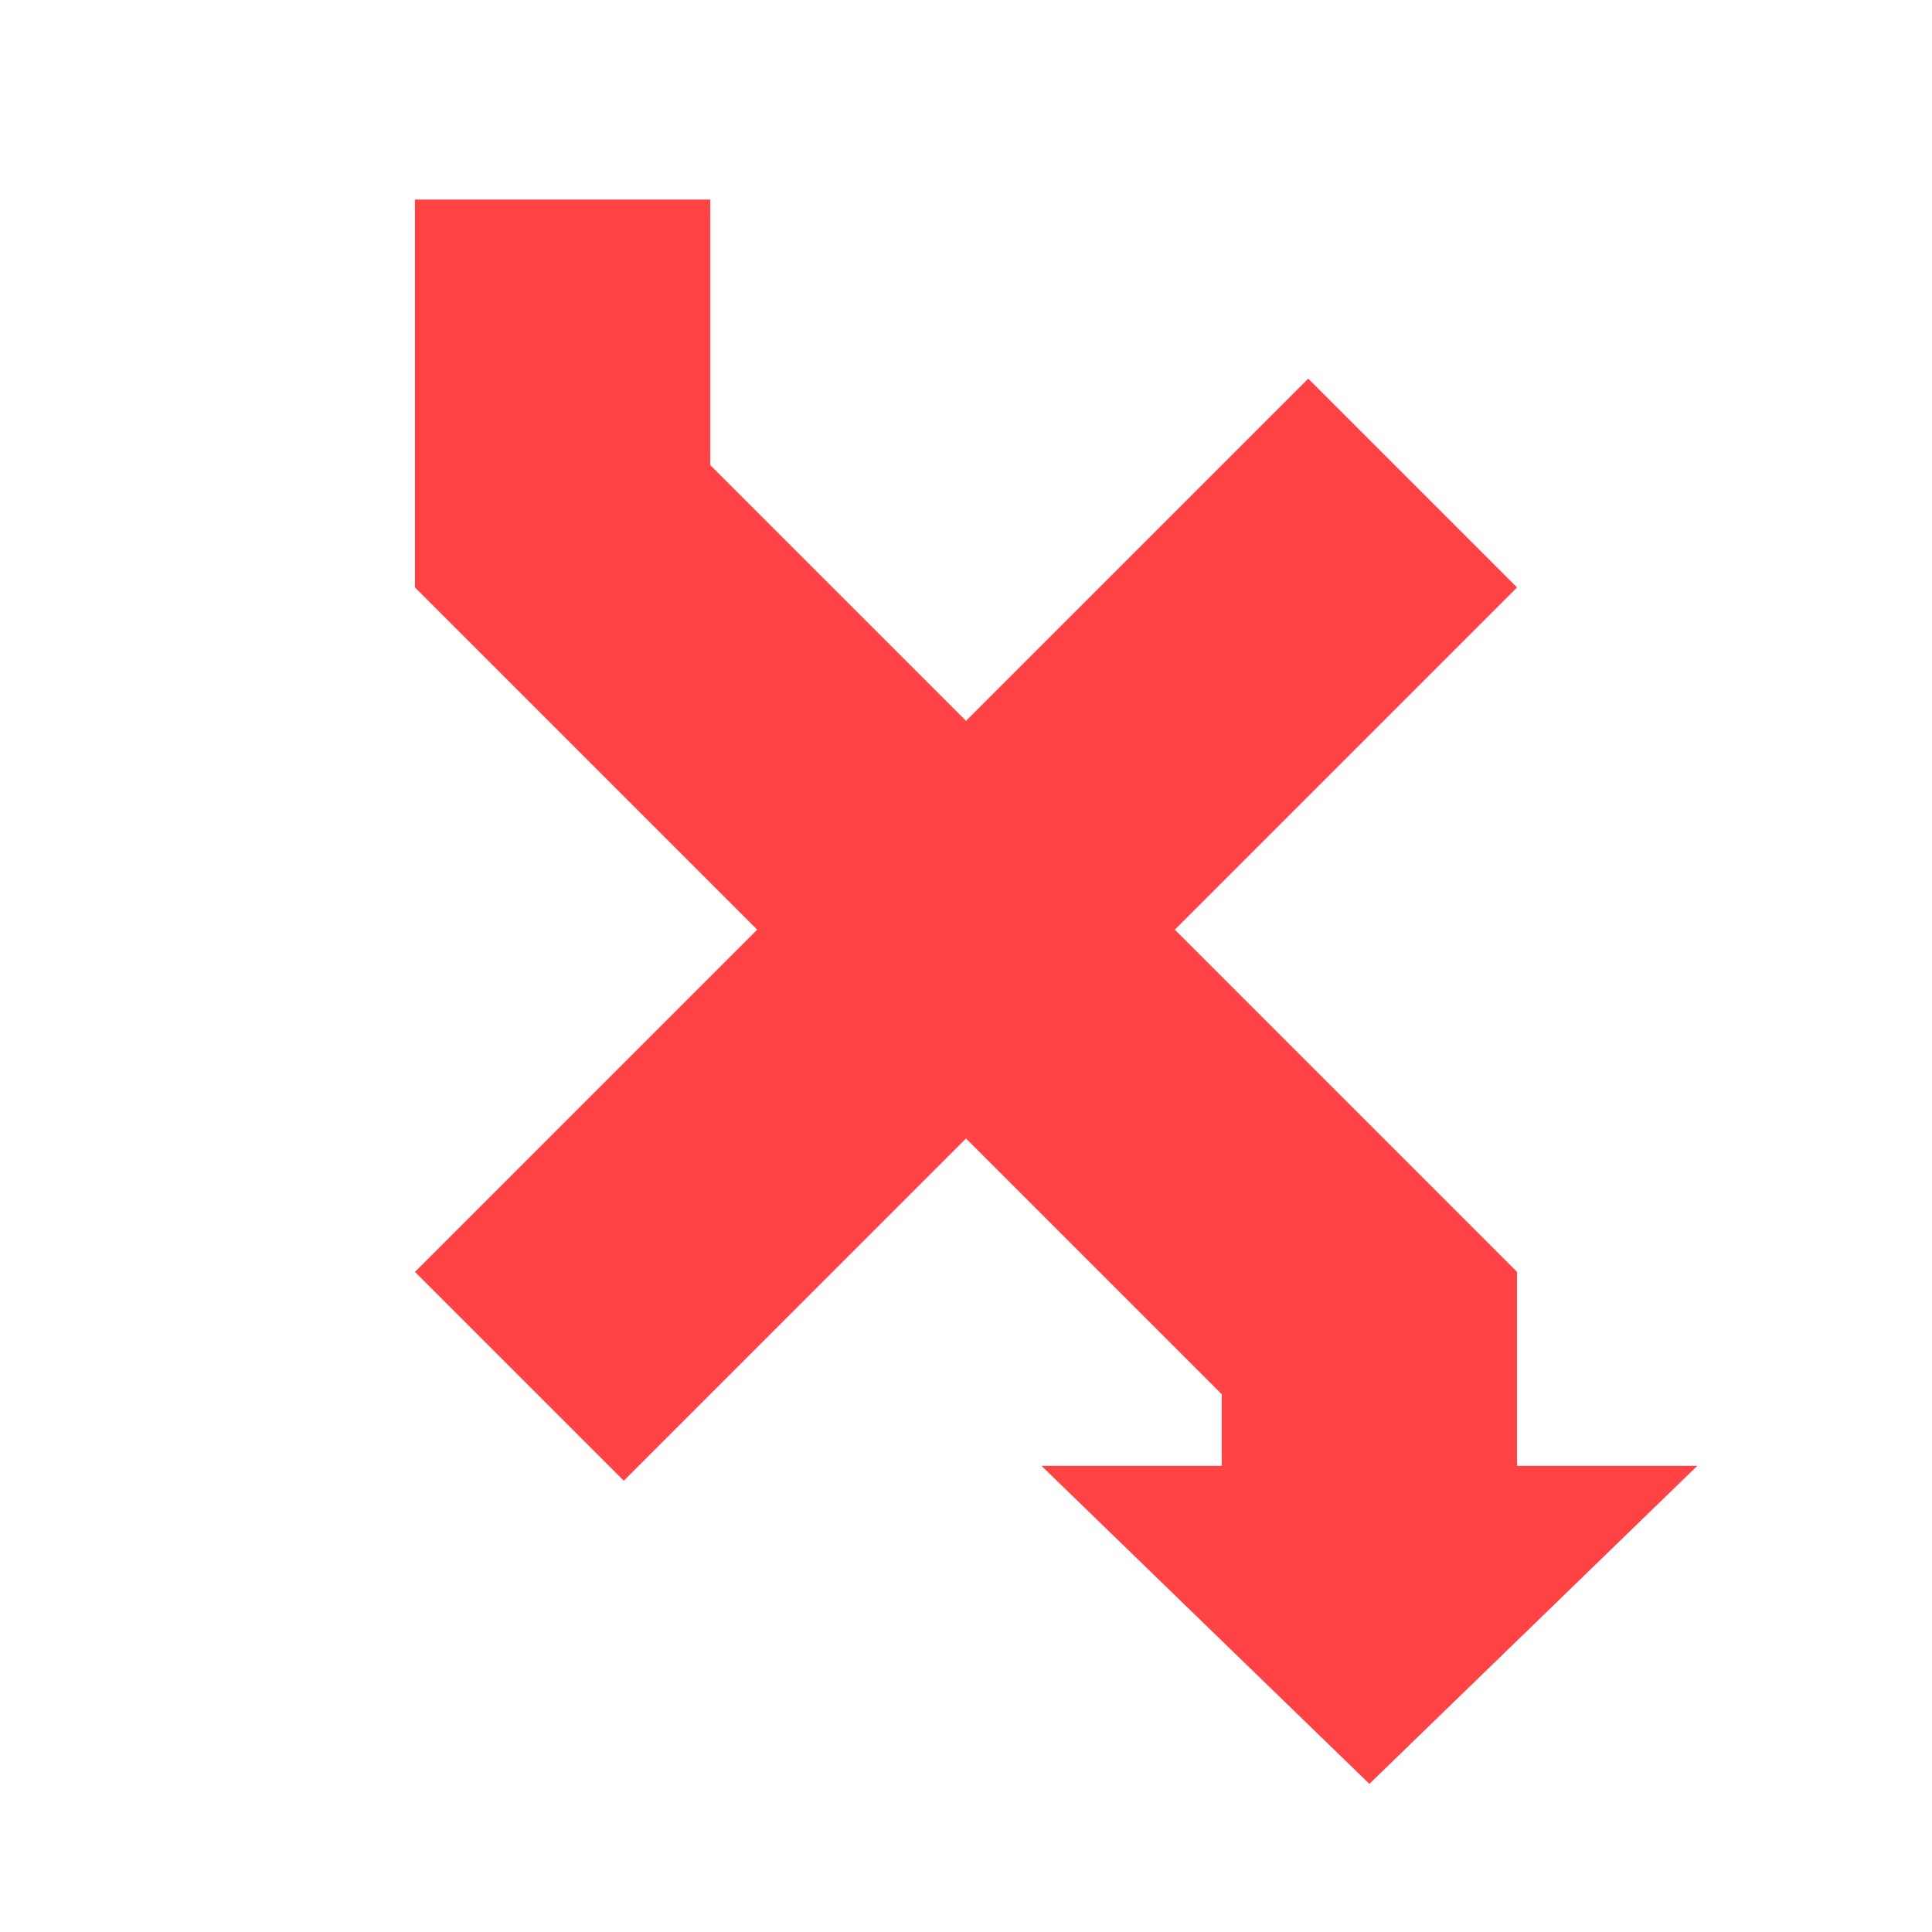
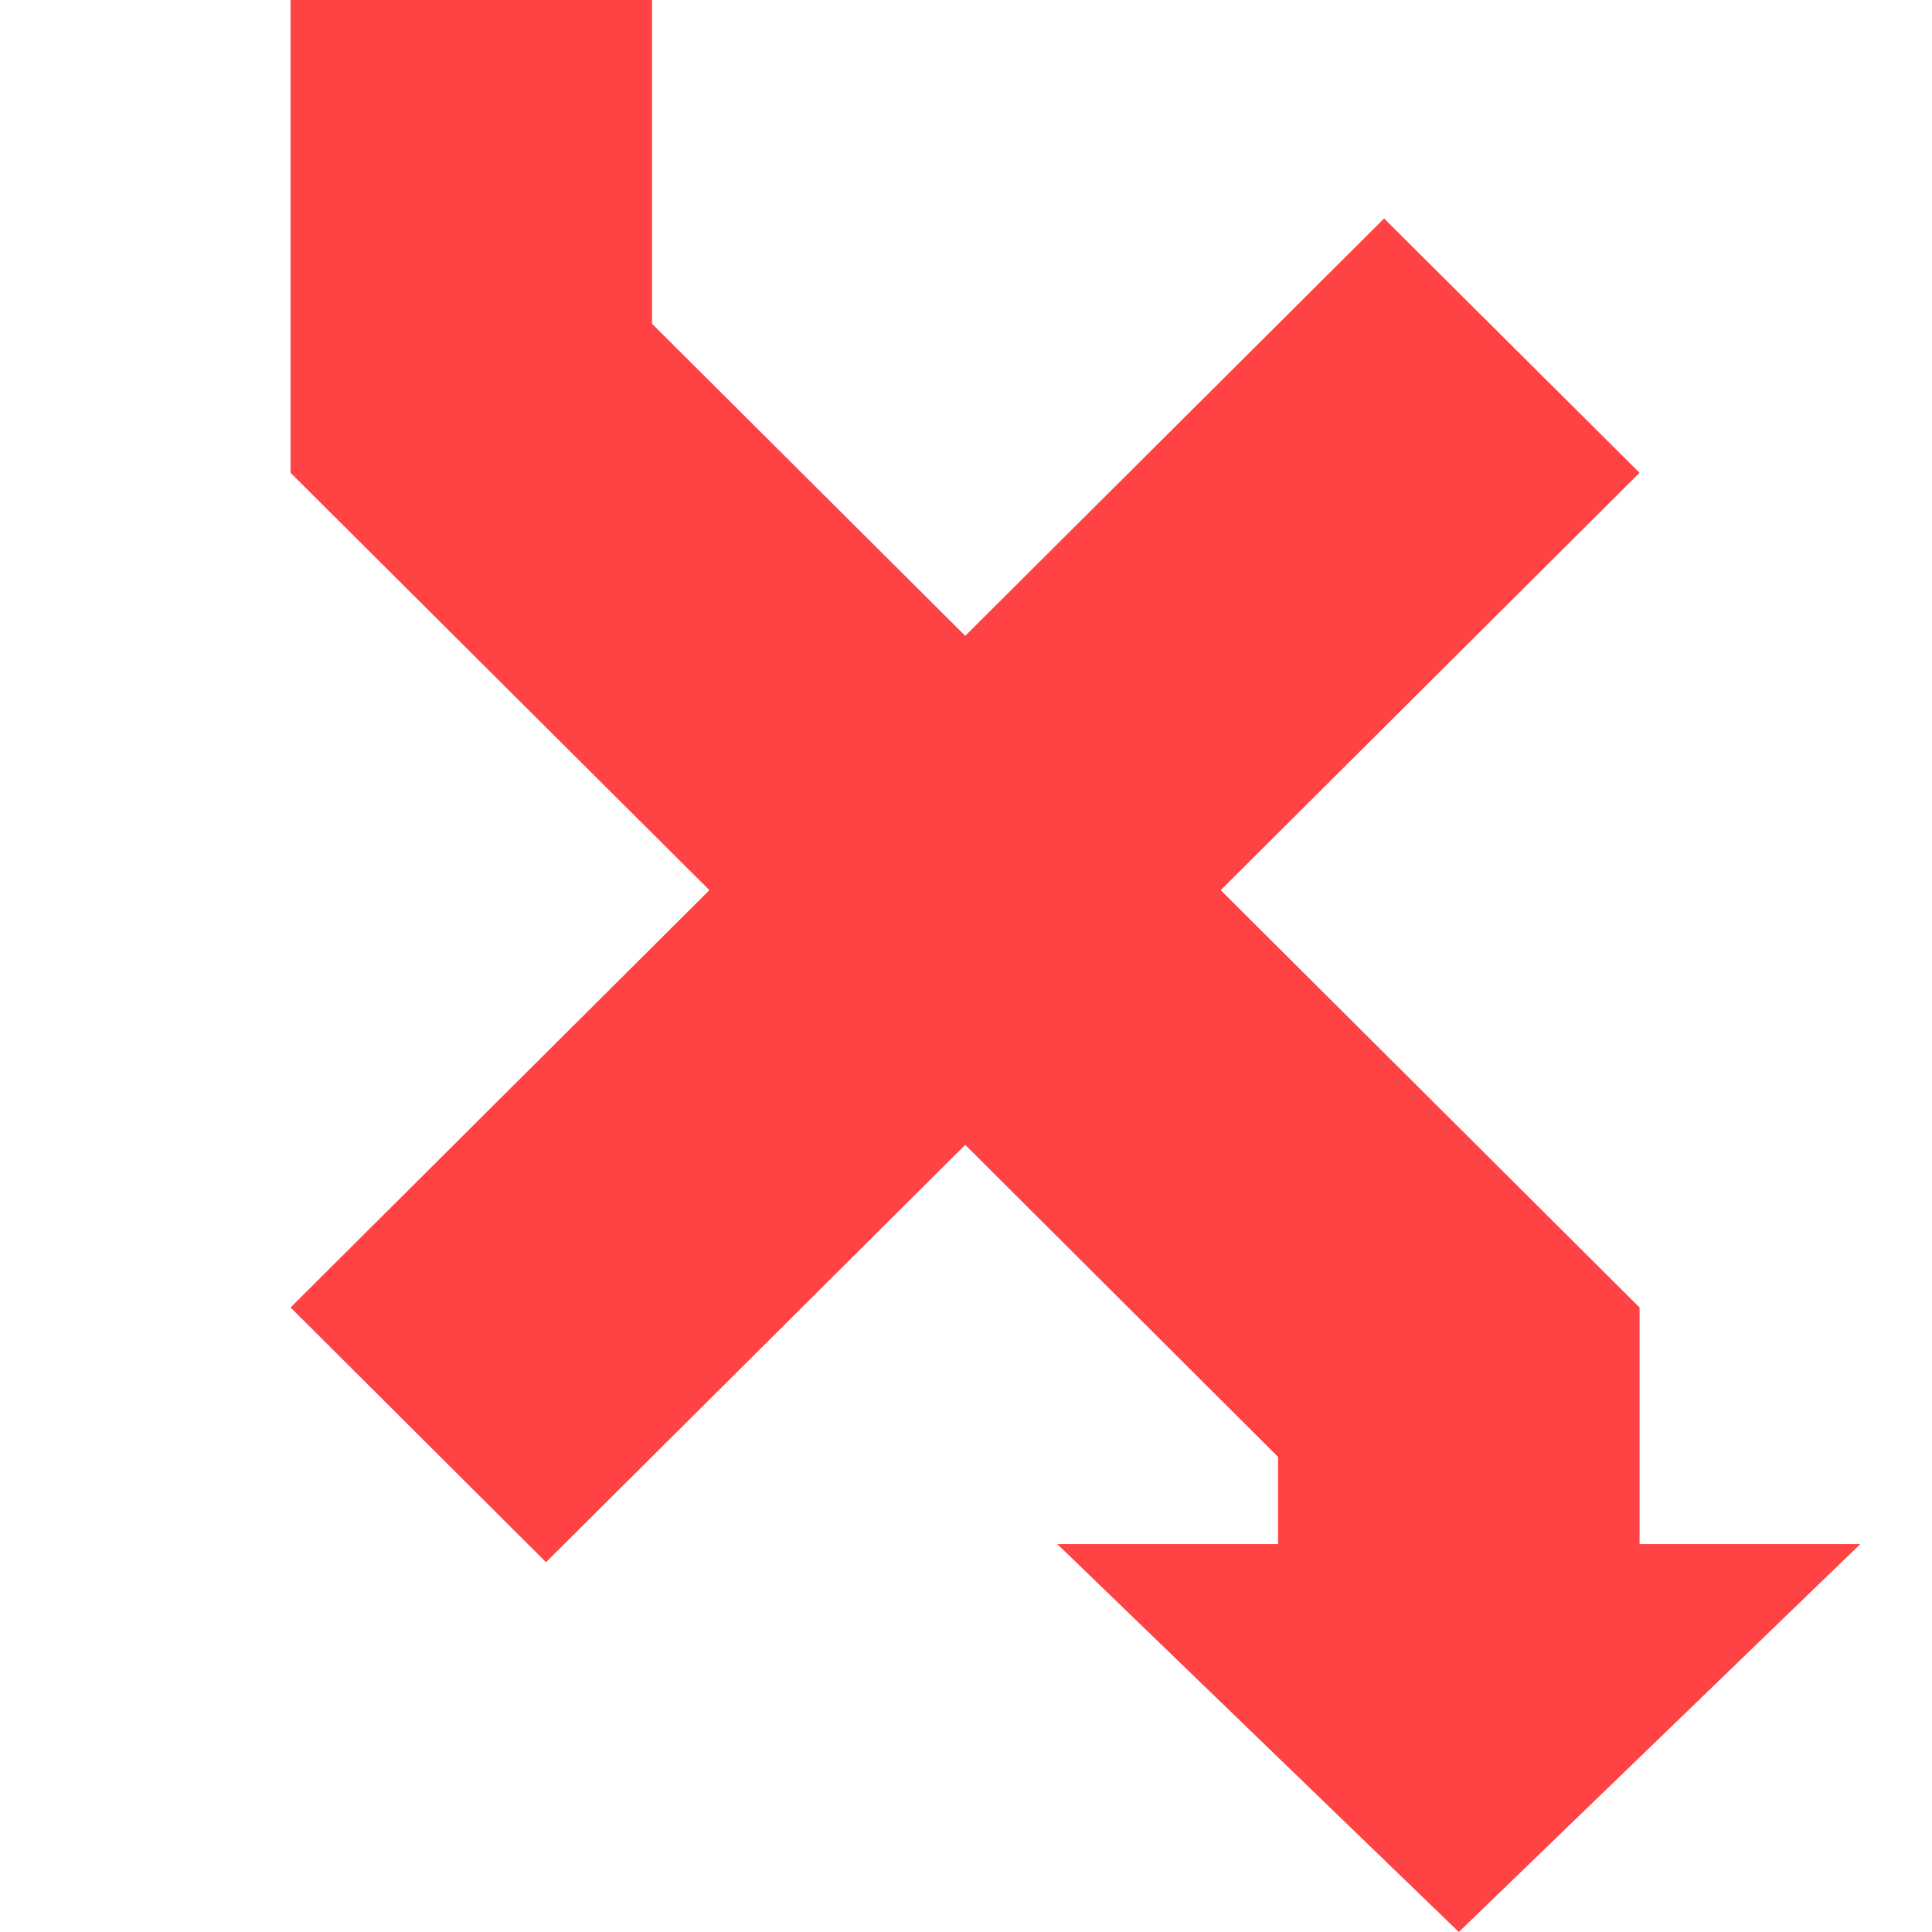
- <svg xmlns="http://www.w3.org/2000/svg" width="512" height="512" viewBox="0 0 512 512" overflow="visible" enable-background="new 0 0 512 512" xml:space="preserve">
+ <svg xmlns="http://www.w3.org/2000/svg" version="1.0" id="_图层_1" x="0px" y="0px" viewBox="0 0 512 512" style="enable-background:new 0 0 512 512;" xml:space="preserve">
+   <style type="text/css">
+ 	.st0{fill:#FF4244;}
+ </style>
  <g id="Layer_1">
-     <polygon id="outline" fill="#FF4244" points="402.034,388.463 402.034,337.071 311.34,246.376 402.034,155.683 346.695,100.343      256.001,191.037 188.229,123.266 188.229,52.899 109.968,52.899 109.968,155.683 200.661,246.376 109.968,337.07 165.307,392.41      256.001,301.716 323.772,369.487 323.772,388.463 276,388.463 362.903,472.75 449.807,388.463 " />
+     <polygon id="outline" class="st0" points="434.5,409.2 434.5,346.5 323.5,235.9 434.5,125.3 366.8,57.9 255.8,168.5 172.8,85.8    172.8,0 77,0 77,125.3 188,235.9 77,346.5 144.7,414 255.8,303.4 338.7,386.1 338.7,409.2 280.2,409.2 386.6,512 493,409.2  " />
  </g>
</svg>
